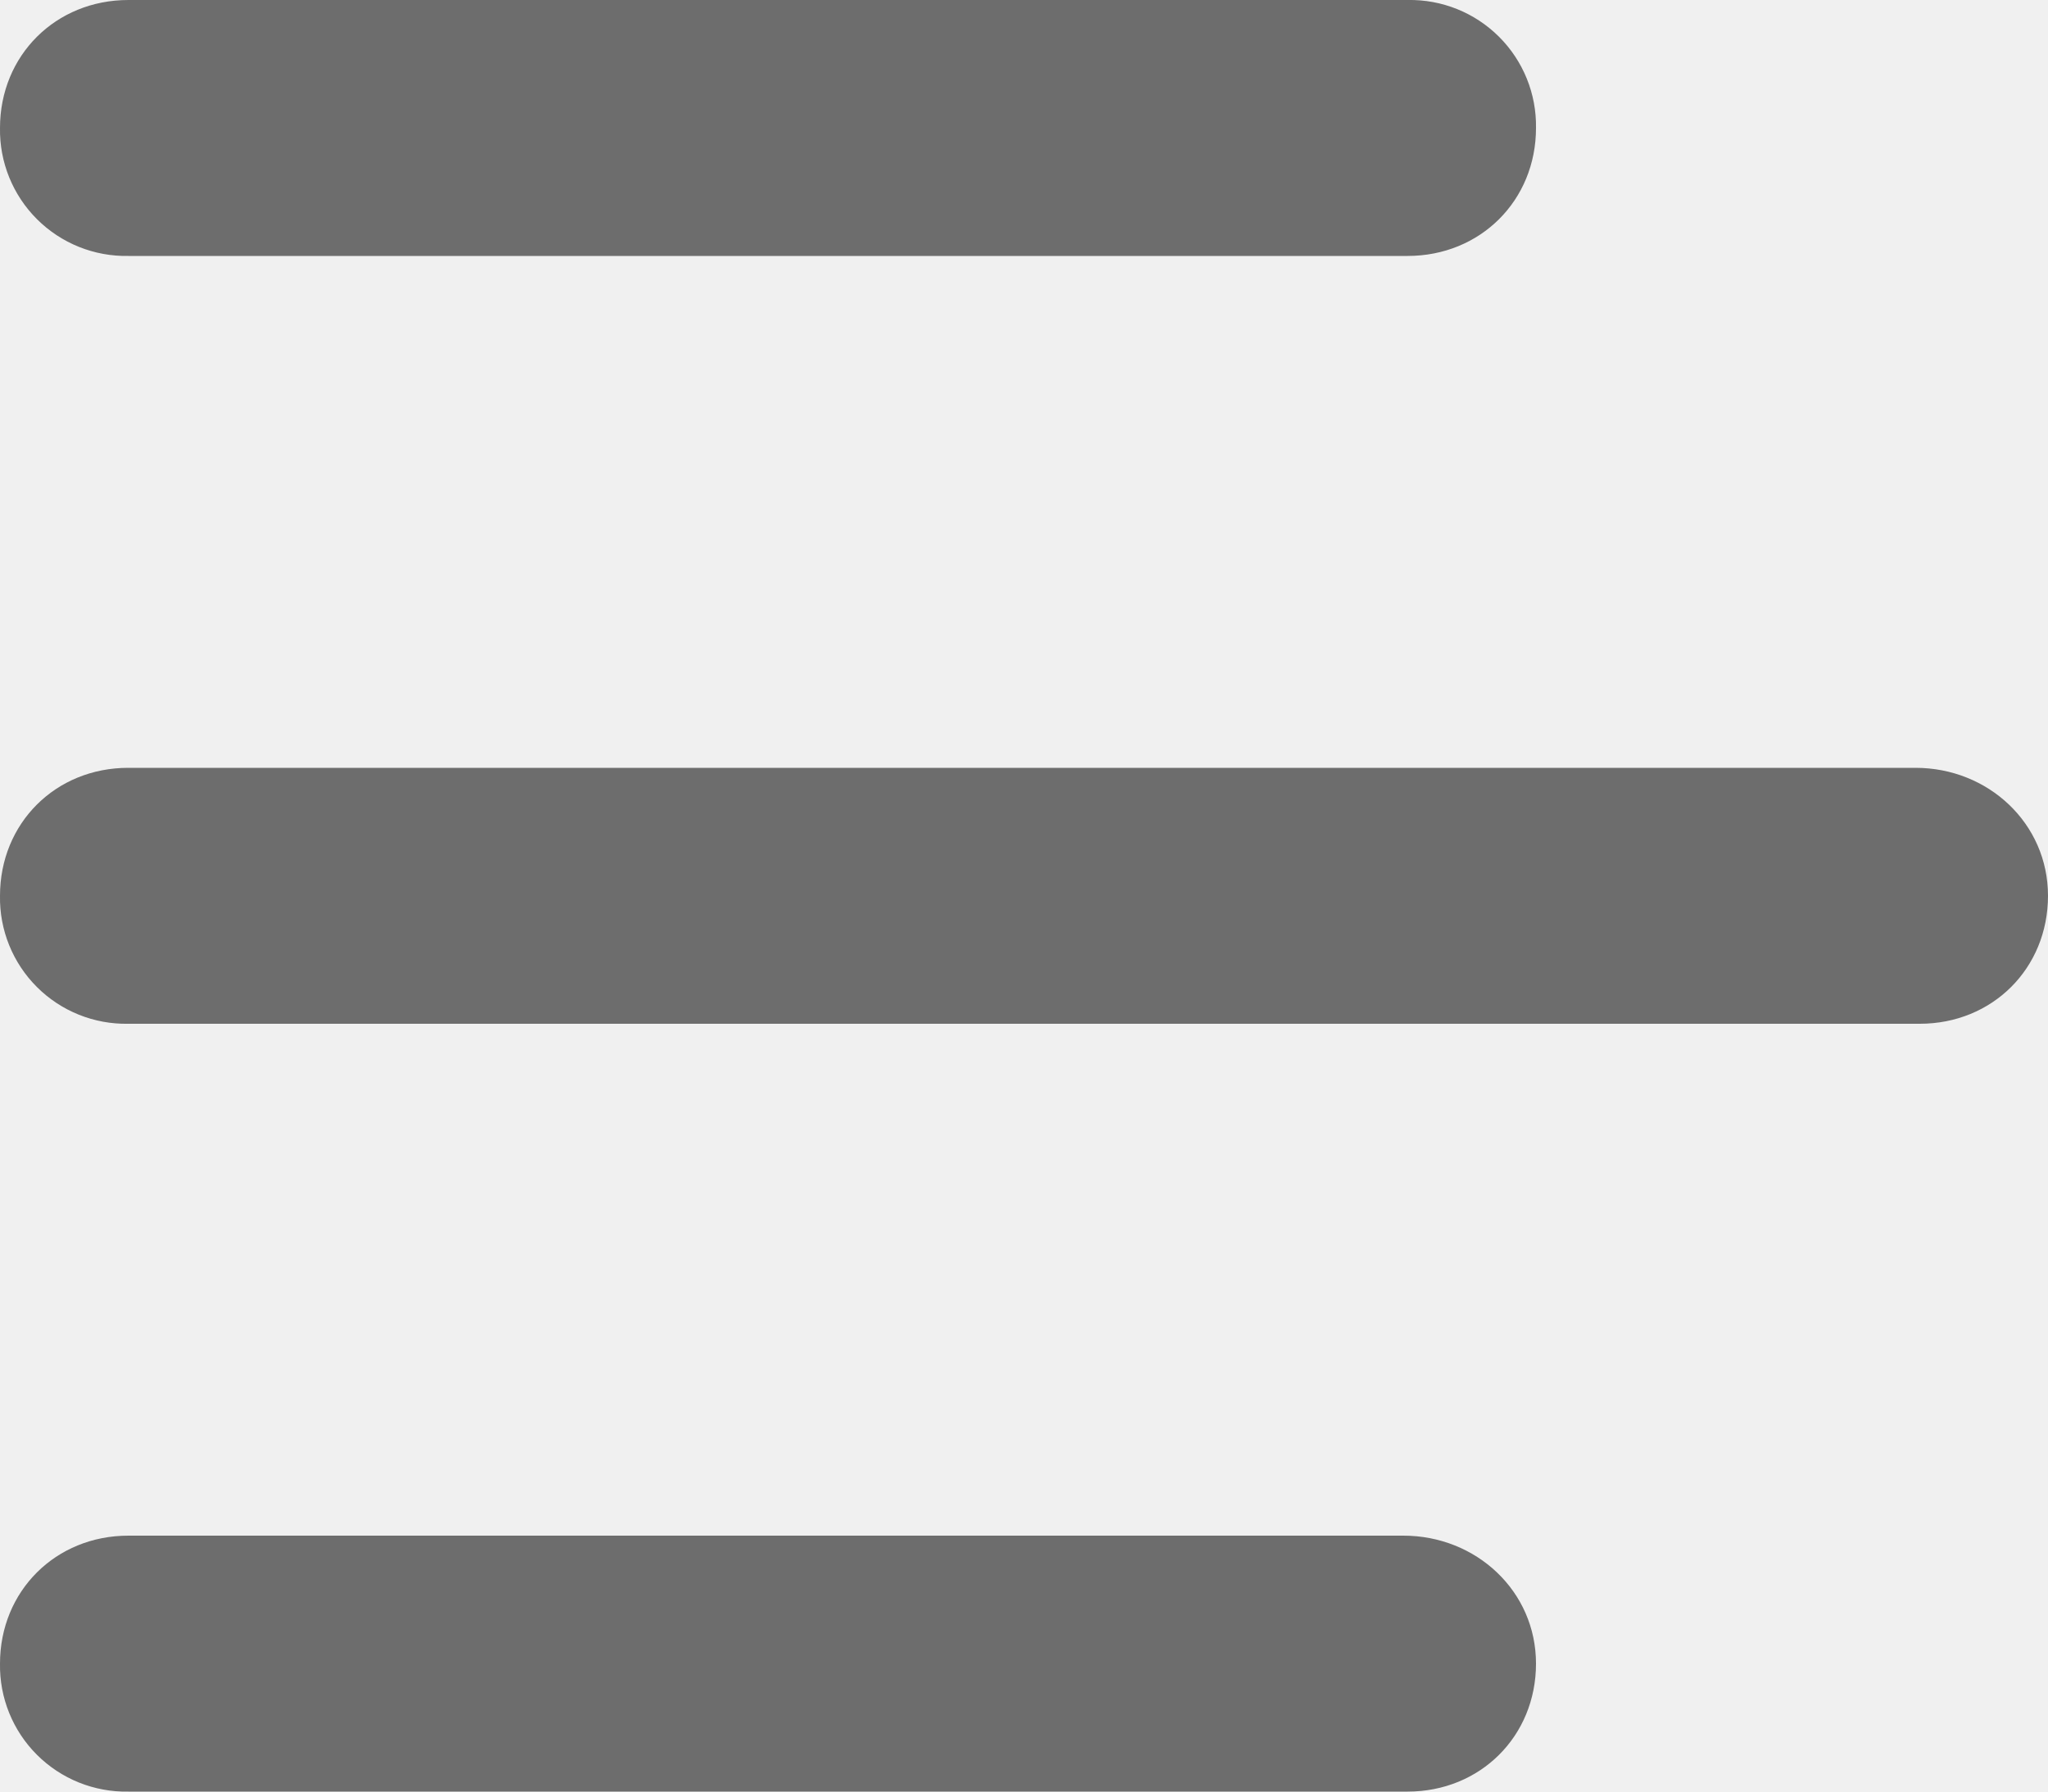
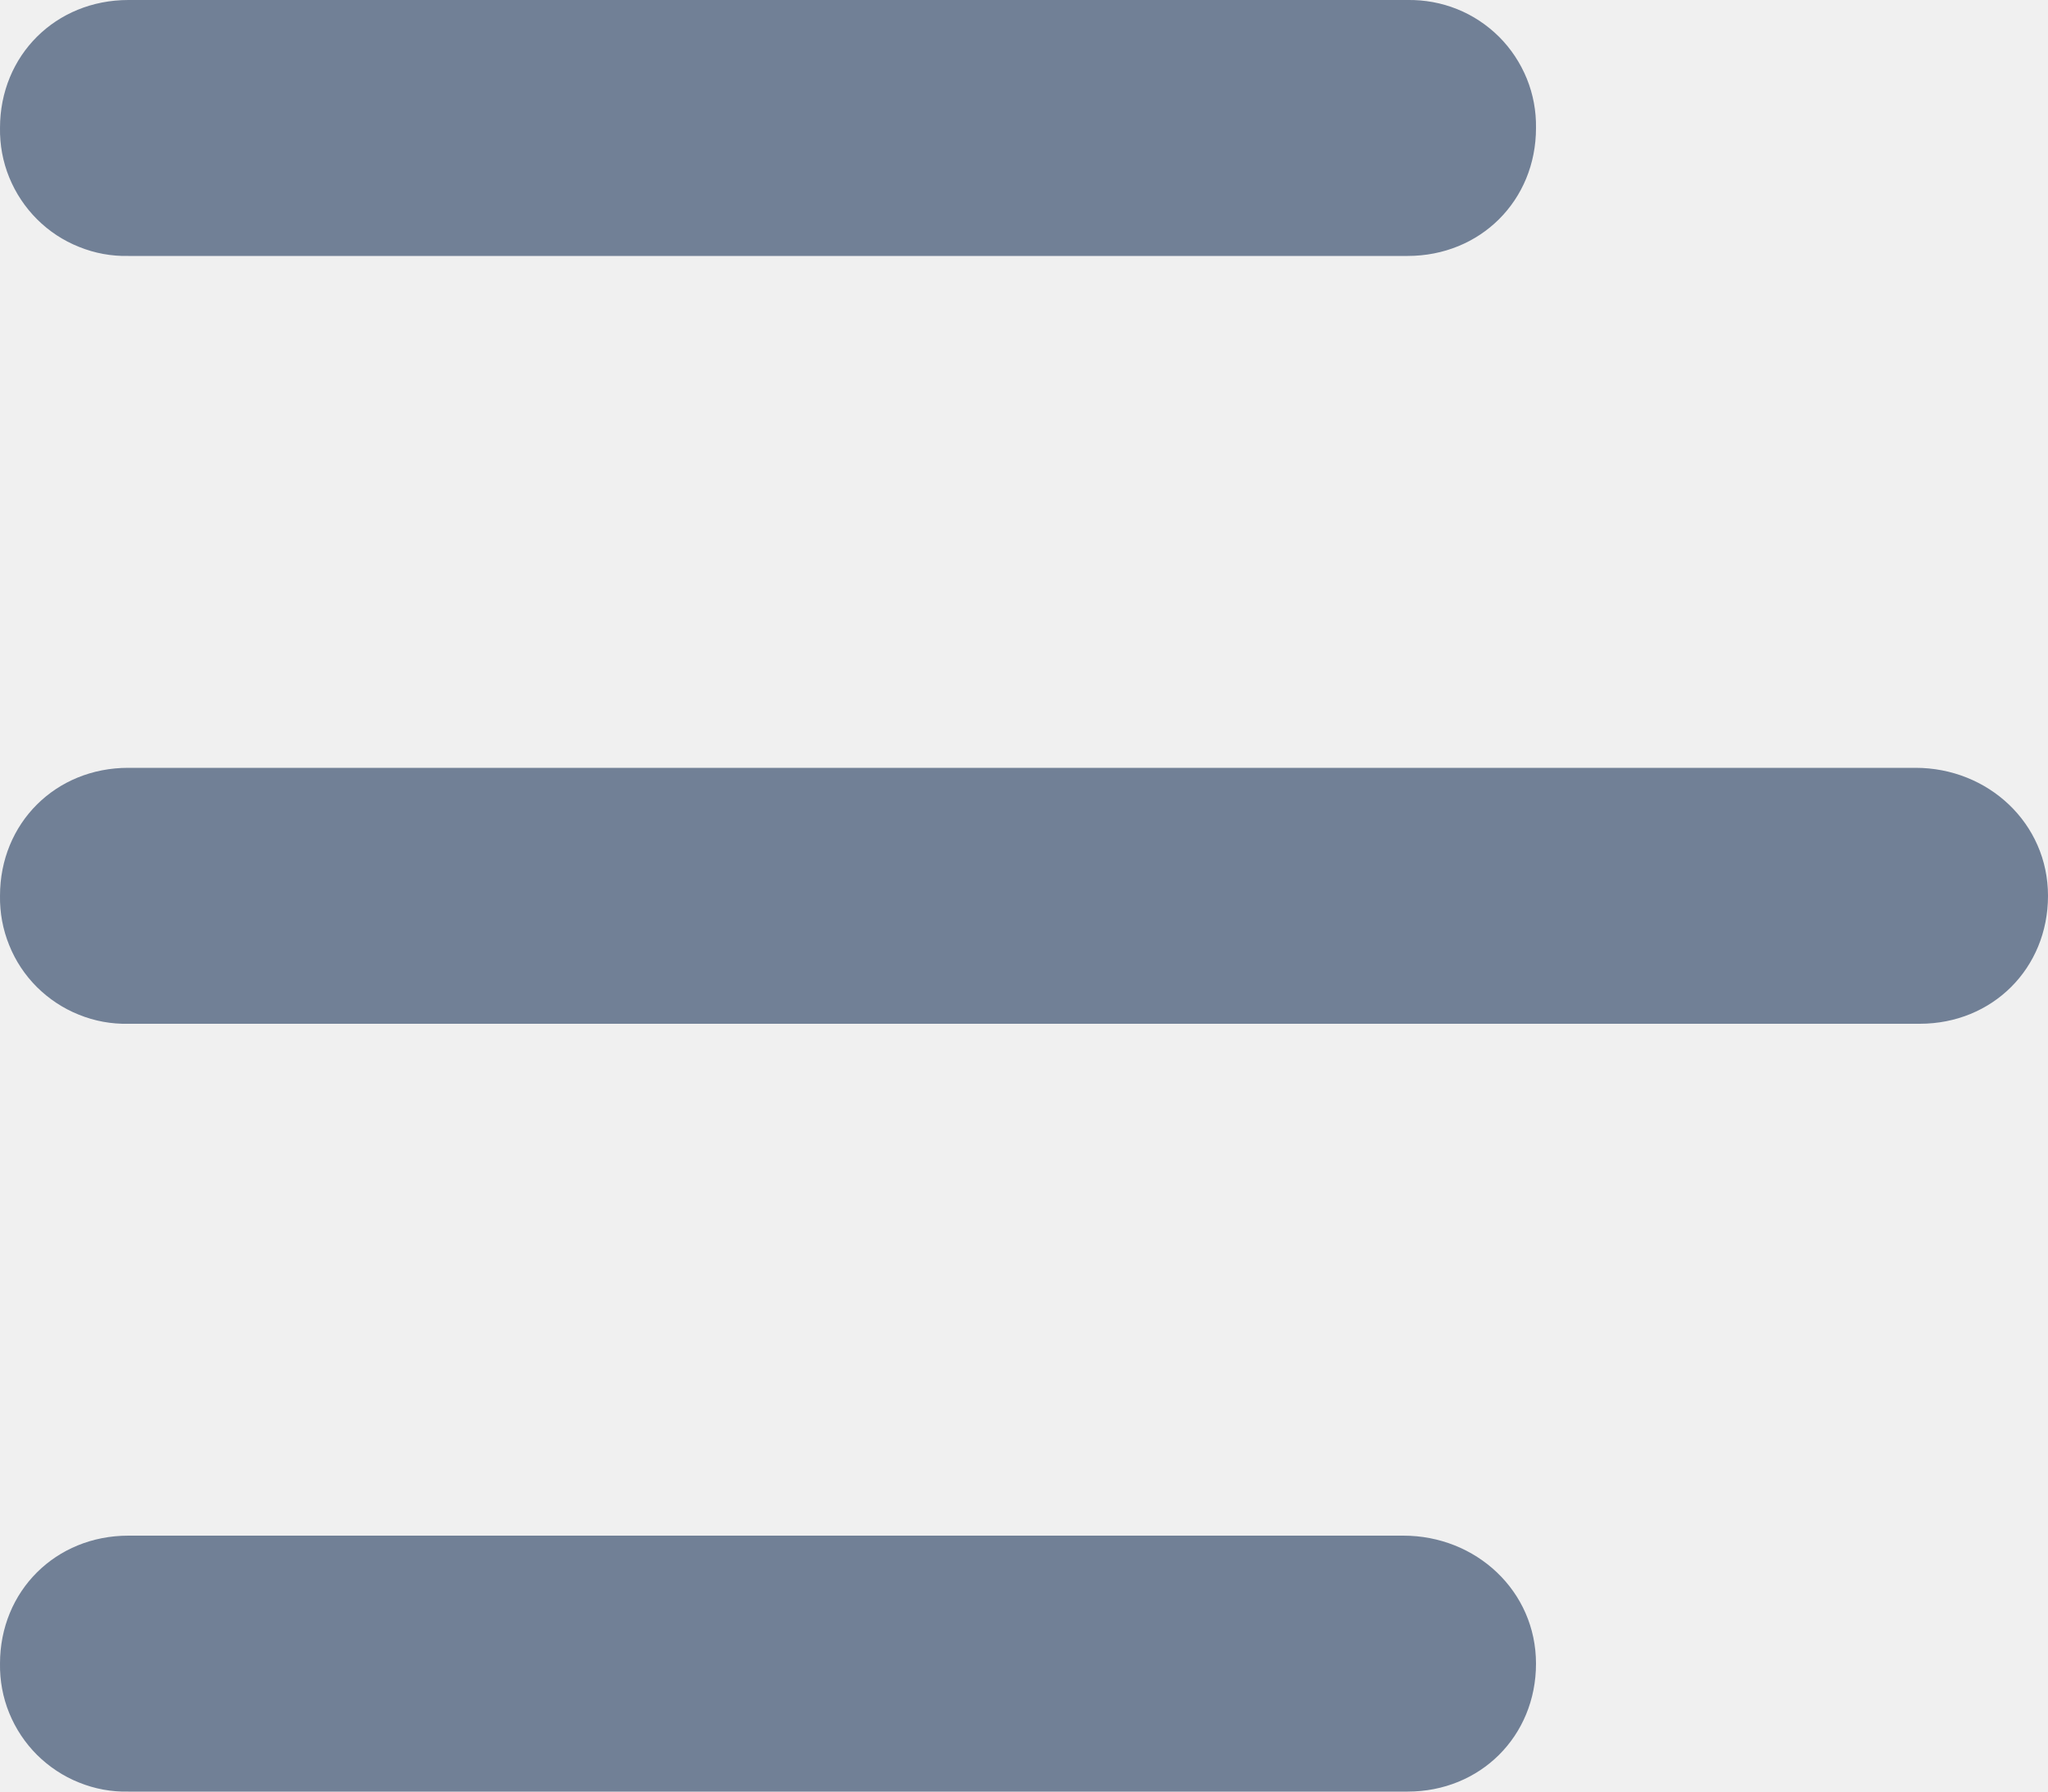
- <svg xmlns="http://www.w3.org/2000/svg" width="16" height="14" viewBox="0 0 16 14">
-   <path fill="#6D6D6D" fill-rule="nonzero" d="M14.965 6C15.532 6 16 6.433 16 7s-.434 1-1.002 1H1.002A.983.983 0 0 1 0 7c0-.567.434-1 1.002-1h13.963zm-4.001 6c.568 0 1.036.433 1.036 1s-.435 1-1.003 1H1.003A.984.984 0 0 1 0 13c0-.567.435-1 1.003-1h9.96zM1.003 2A.984.984 0 0 1 0 1c0-.567.435-1 1.003-1h9.994A.984.984 0 0 1 12 1c0 .567-.435 1-1.003 1H1.003z" />
+ <svg xmlns="http://www.w3.org/2000/svg" width="16" height="14" viewBox="0 0 16 14" fill="none">
+   <g clip-path="url(#clip0)">
+     <path d="M14.965 6C15.532 6 16 6.433 16 7C16 7.567 15.566 8 14.998 8H1.002C0.87 8.003 0.739 7.979 0.616 7.929C0.493 7.88 0.382 7.806 0.288 7.713C0.195 7.62 0.121 7.509 0.072 7.386C0.022 7.264 -0.002 7.132 2.81958e-05 7C2.81958e-05 6.433 0.434 6 1.002 6H14.965ZM10.964 12C11.532 12 12 12.433 12 13C12 13.567 11.565 14 10.997 14H1.003C0.871 14.003 0.74 13.979 0.617 13.929C0.494 13.88 0.383 13.806 0.289 13.713C0.196 13.62 0.122 13.509 0.072 13.386C0.022 13.264 -0.002 13.132 2.81958e-05 13C2.81958e-05 12.433 0.435 12 1.003 12H10.963H10.964ZM1.003 2C0.871 2.003 0.74 1.979 0.617 1.929C0.494 1.88 0.383 1.807 0.289 1.713C0.196 1.62 0.122 1.509 0.072 1.386C0.022 1.264 -0.002 1.132 2.81958e-05 1C2.81958e-05 0.433 0.435 0 1.003 0H10.997C11.129 -0.002 11.261 0.022 11.383 0.071C11.506 0.12 11.617 0.194 11.711 0.287C11.805 0.381 11.878 0.492 11.928 0.614C11.978 0.737 12.002 0.868 12 1C12 1.567 11.565 2 10.997 2H1.003Z" fill="#718096" />
+   </g>
+   <defs>
+     <clipPath id="clip0">
+       <rect width="16" height="14" fill="white" />
+     </clipPath>
+   </defs>
</svg>
